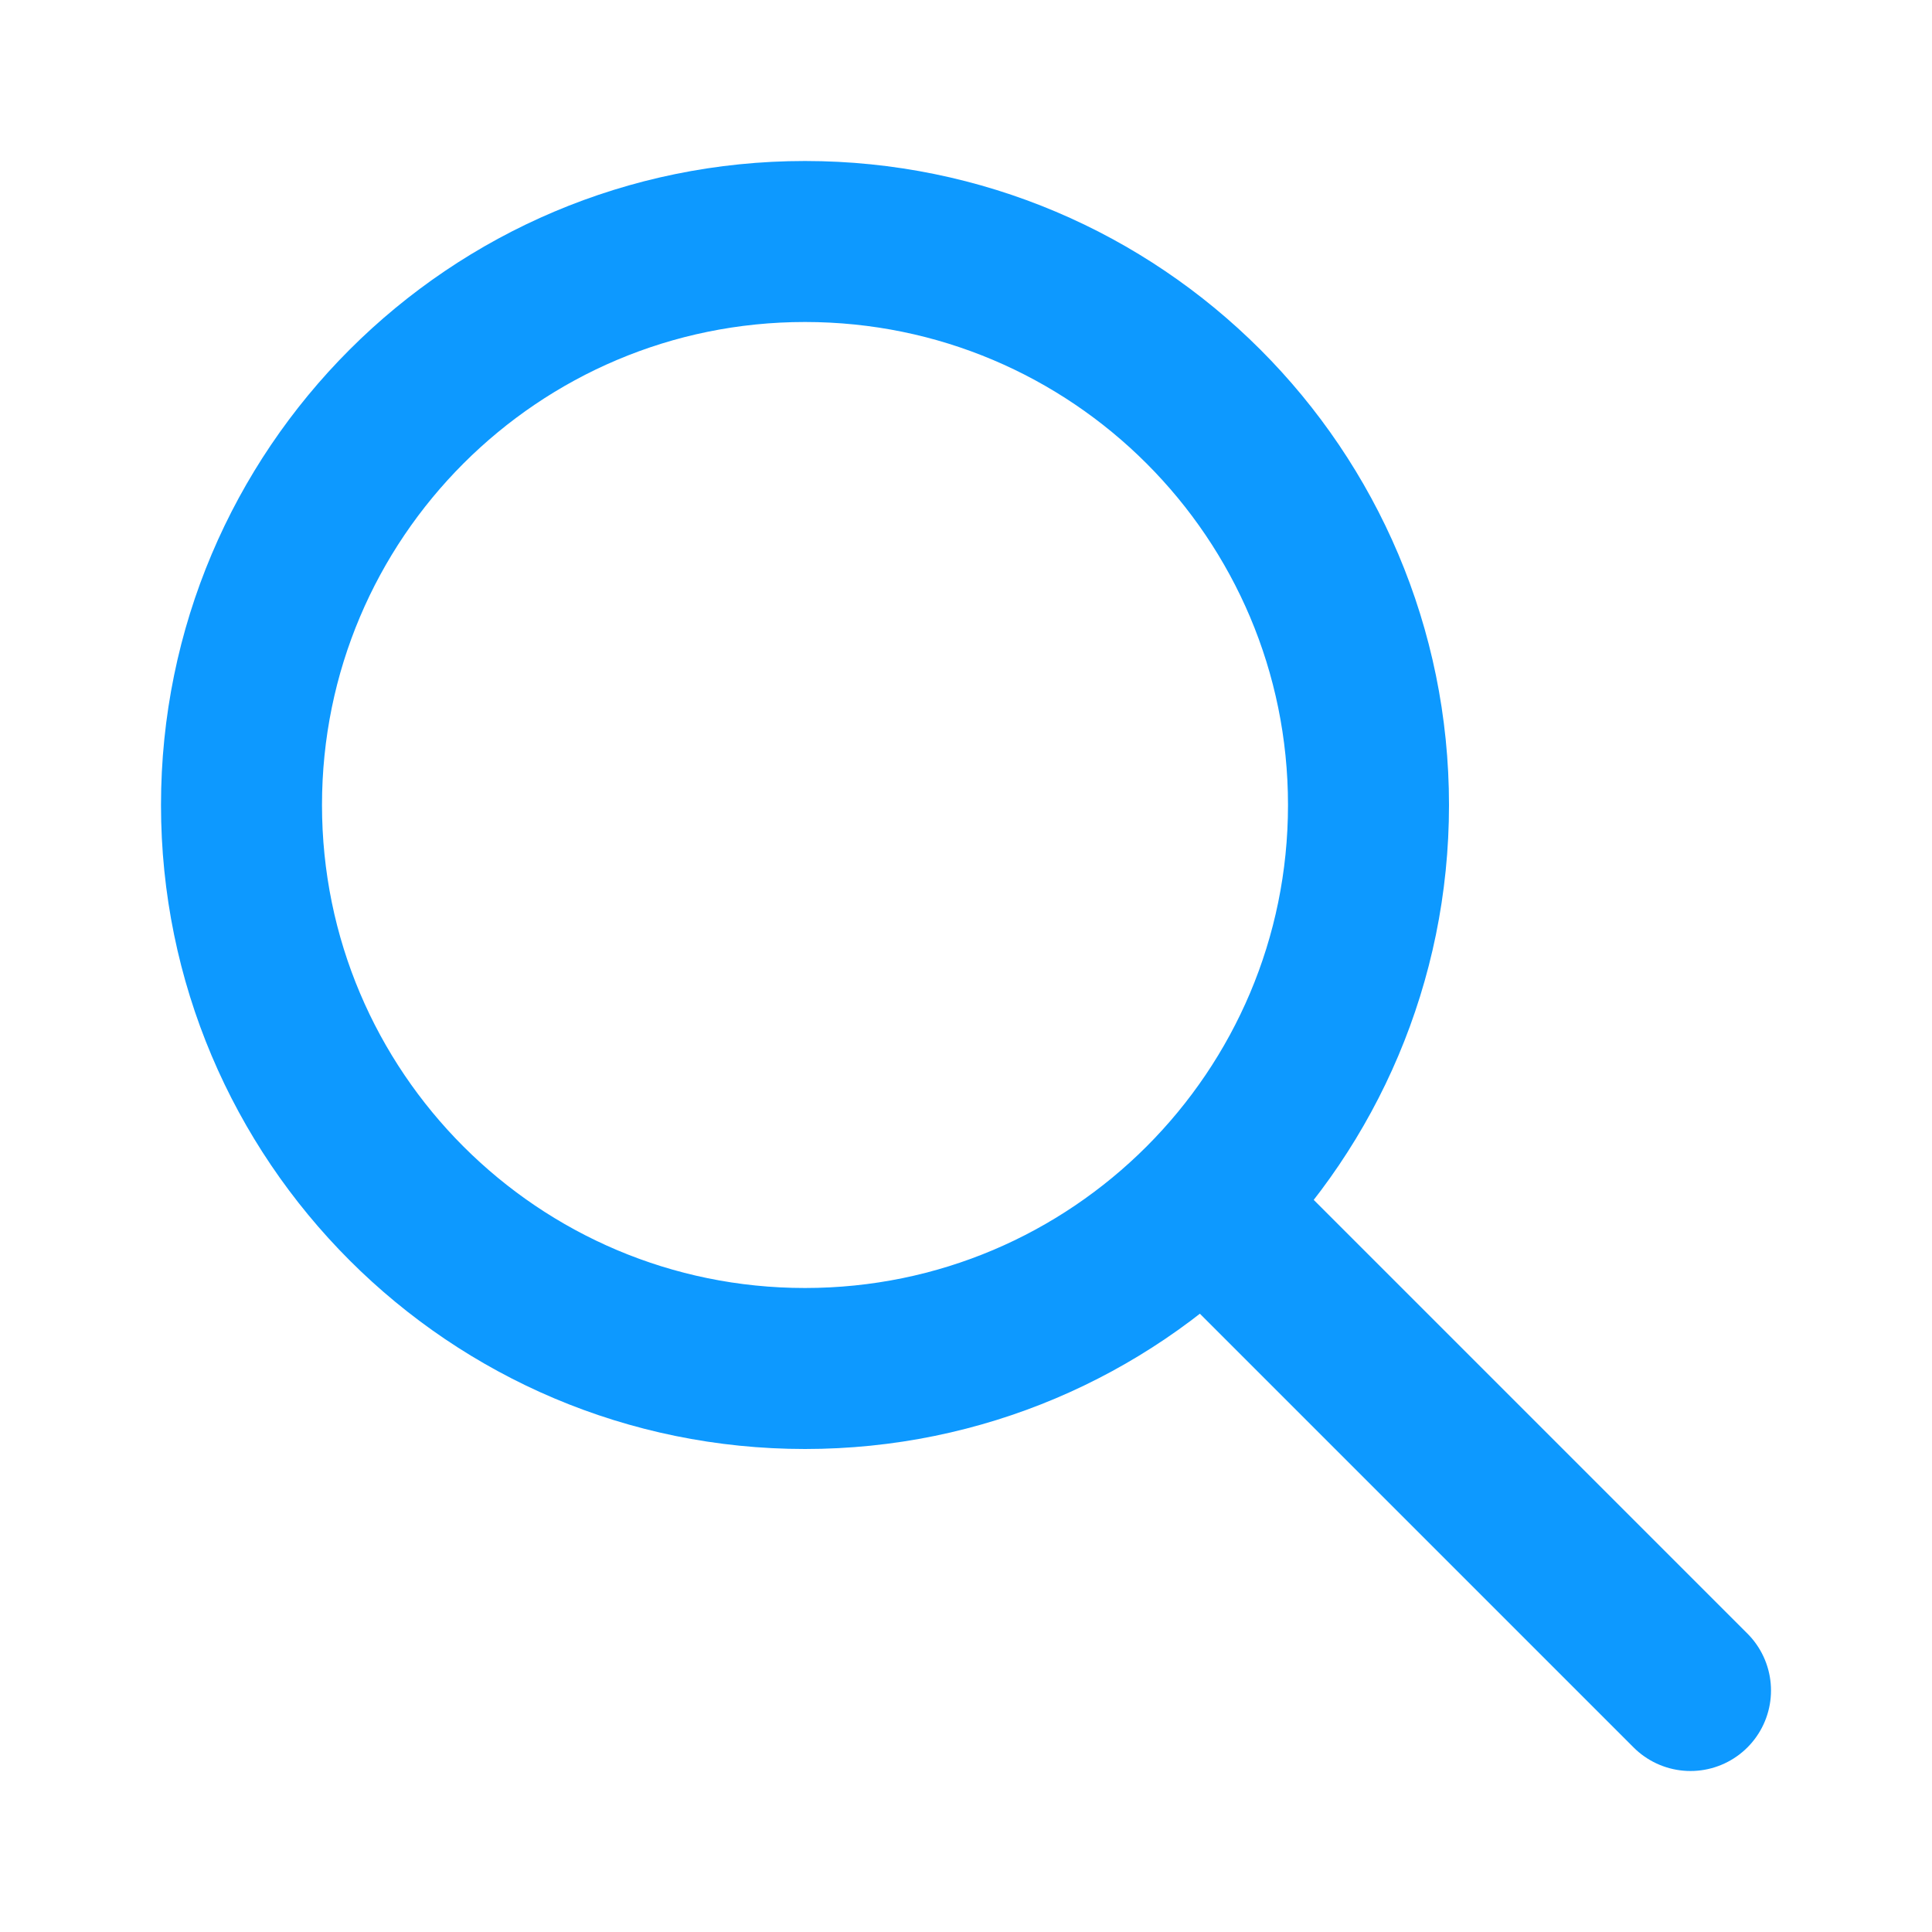
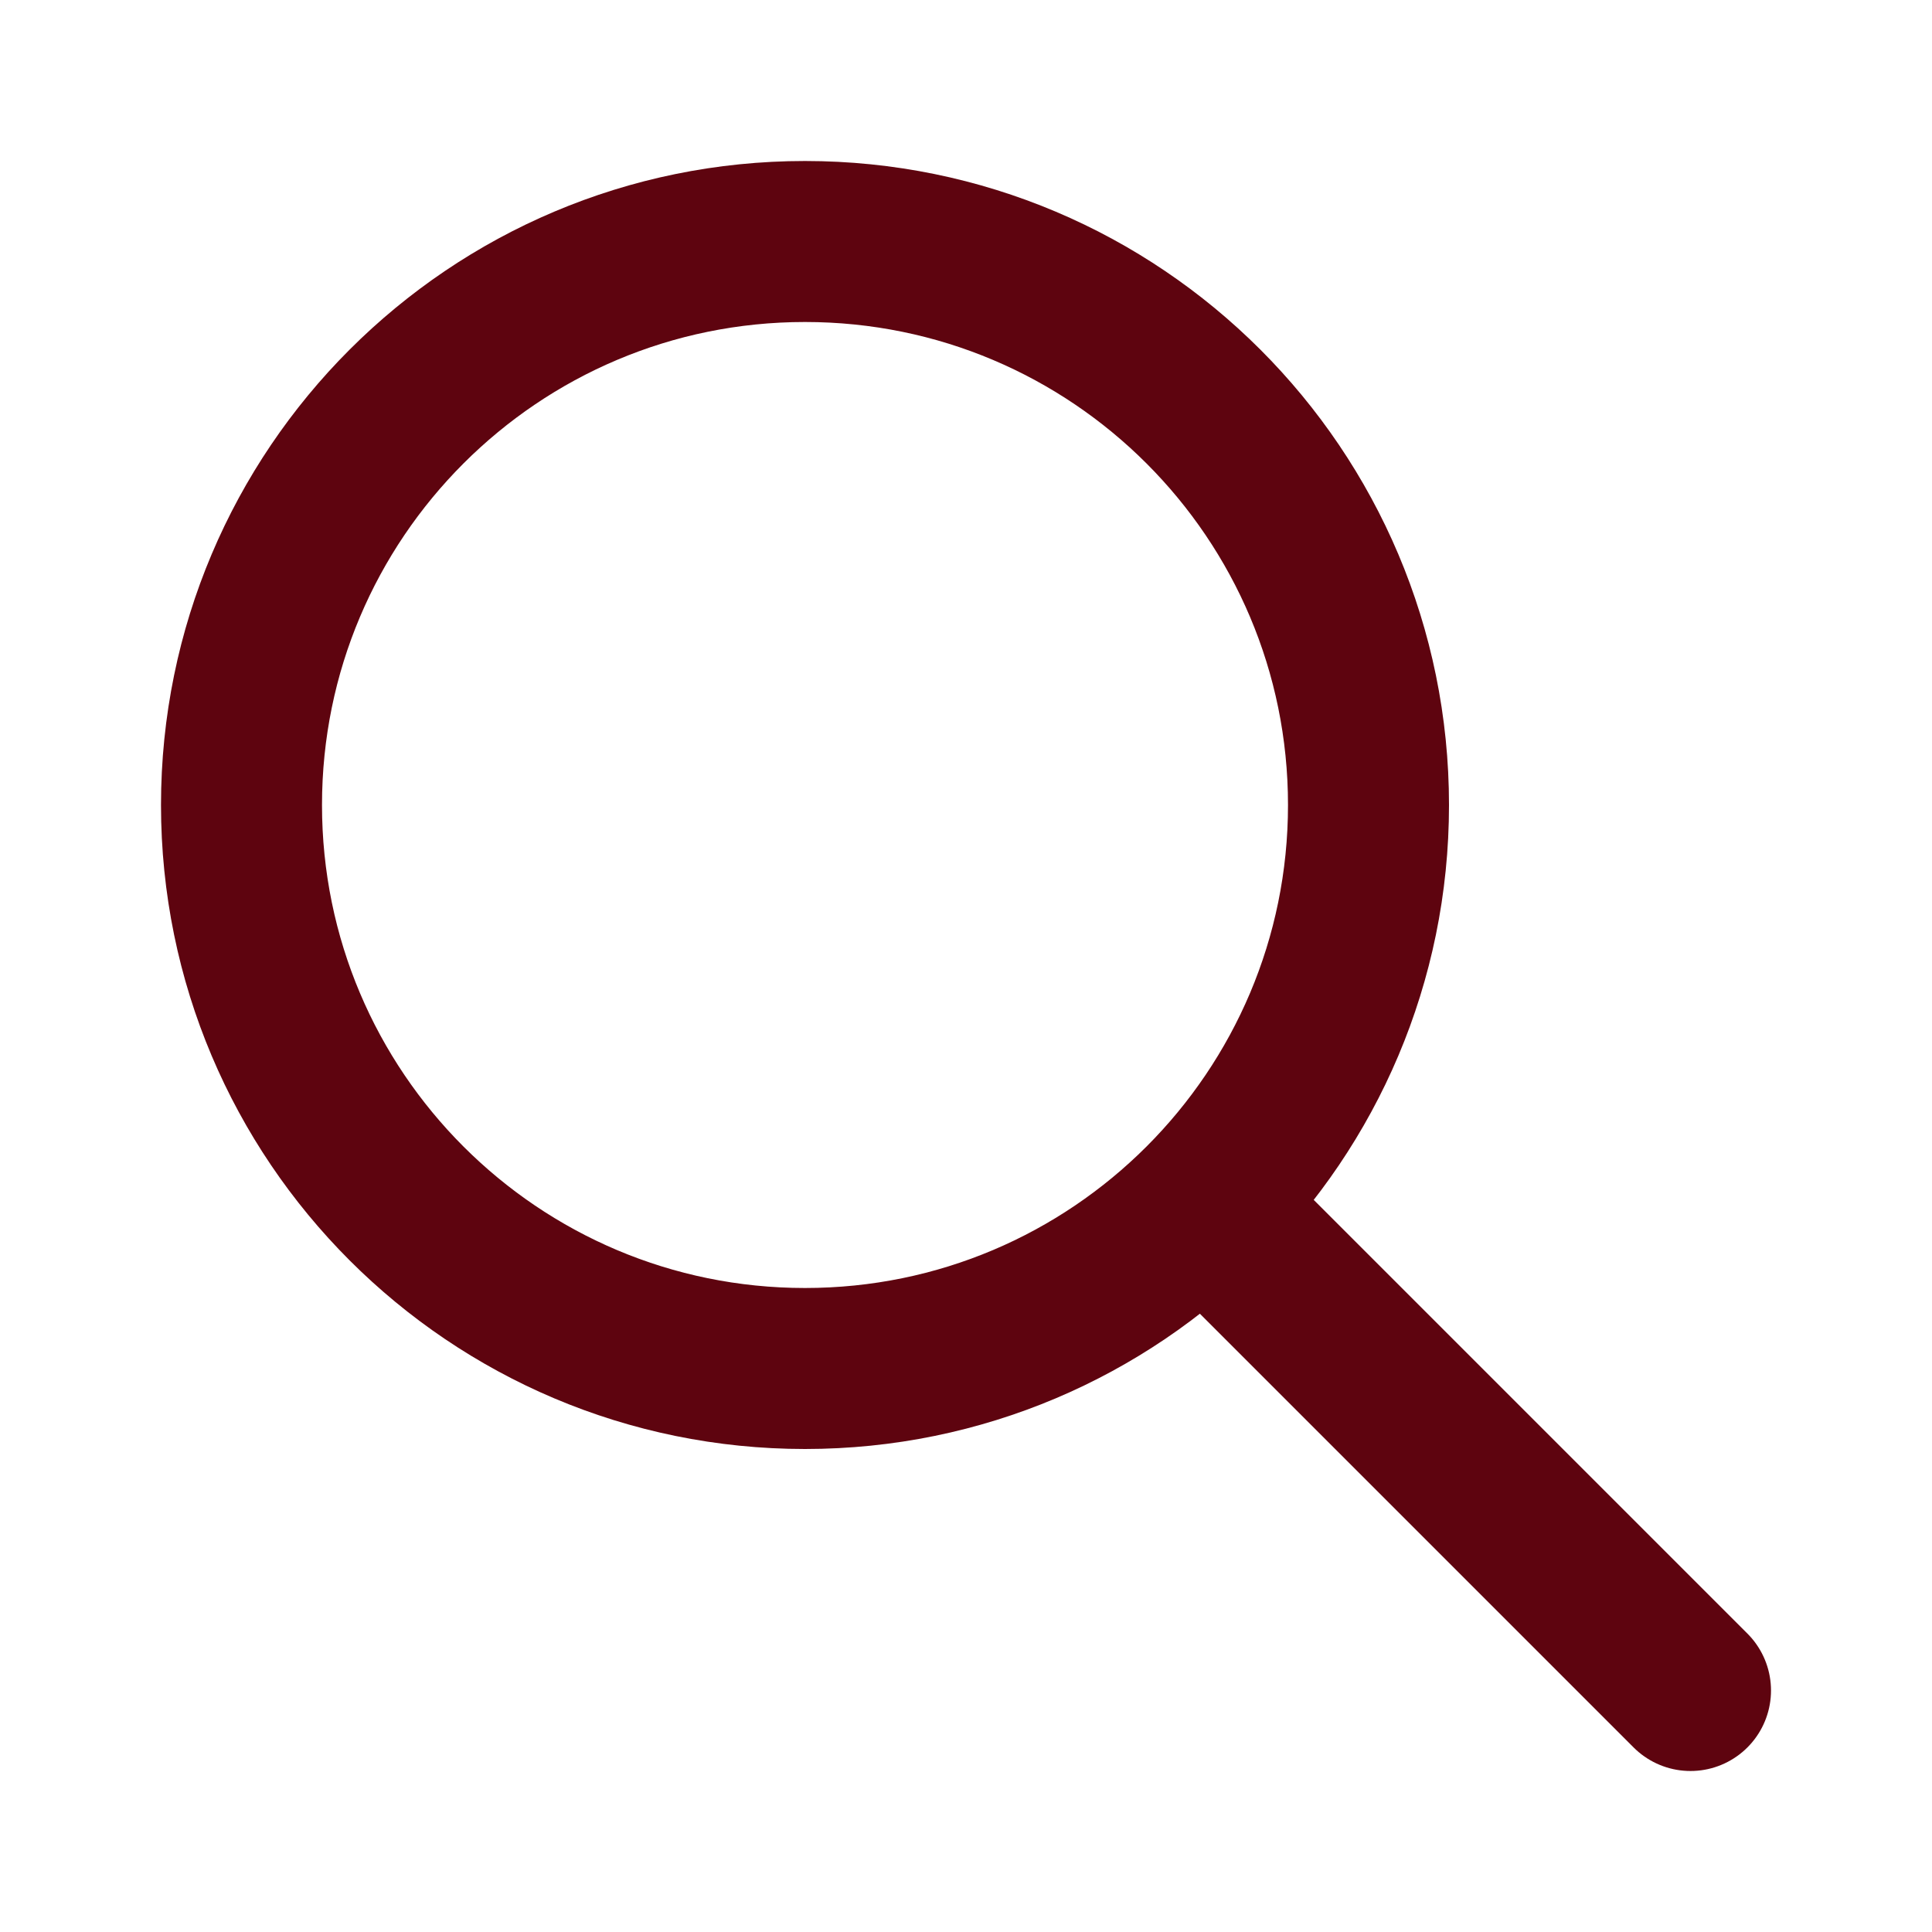
<svg xmlns="http://www.w3.org/2000/svg" width="24" height="24" viewBox="0 0 24 24" fill="none">
-   <path d="M15 15L21 21M10 17C6.134 17 3 13.866 3 10C3 6.134 6.134 3 10 3C13.866 3 17 6.134 17 10C17 13.866 13.866 17 10 17Z" stroke="#0D99FF" stroke-width="2" stroke-linecap="round" stroke-linejoin="round" />
+   <path d="M15 15L21 21M10 17C6.134 17 3 13.866 3 10C3 6.134 6.134 3 10 3C13.866 3 17 6.134 17 10C17 13.866 13.866 17 10 17Z" stroke="#5E040F" stroke-width="2" stroke-linecap="round" stroke-linejoin="round" />
</svg>
